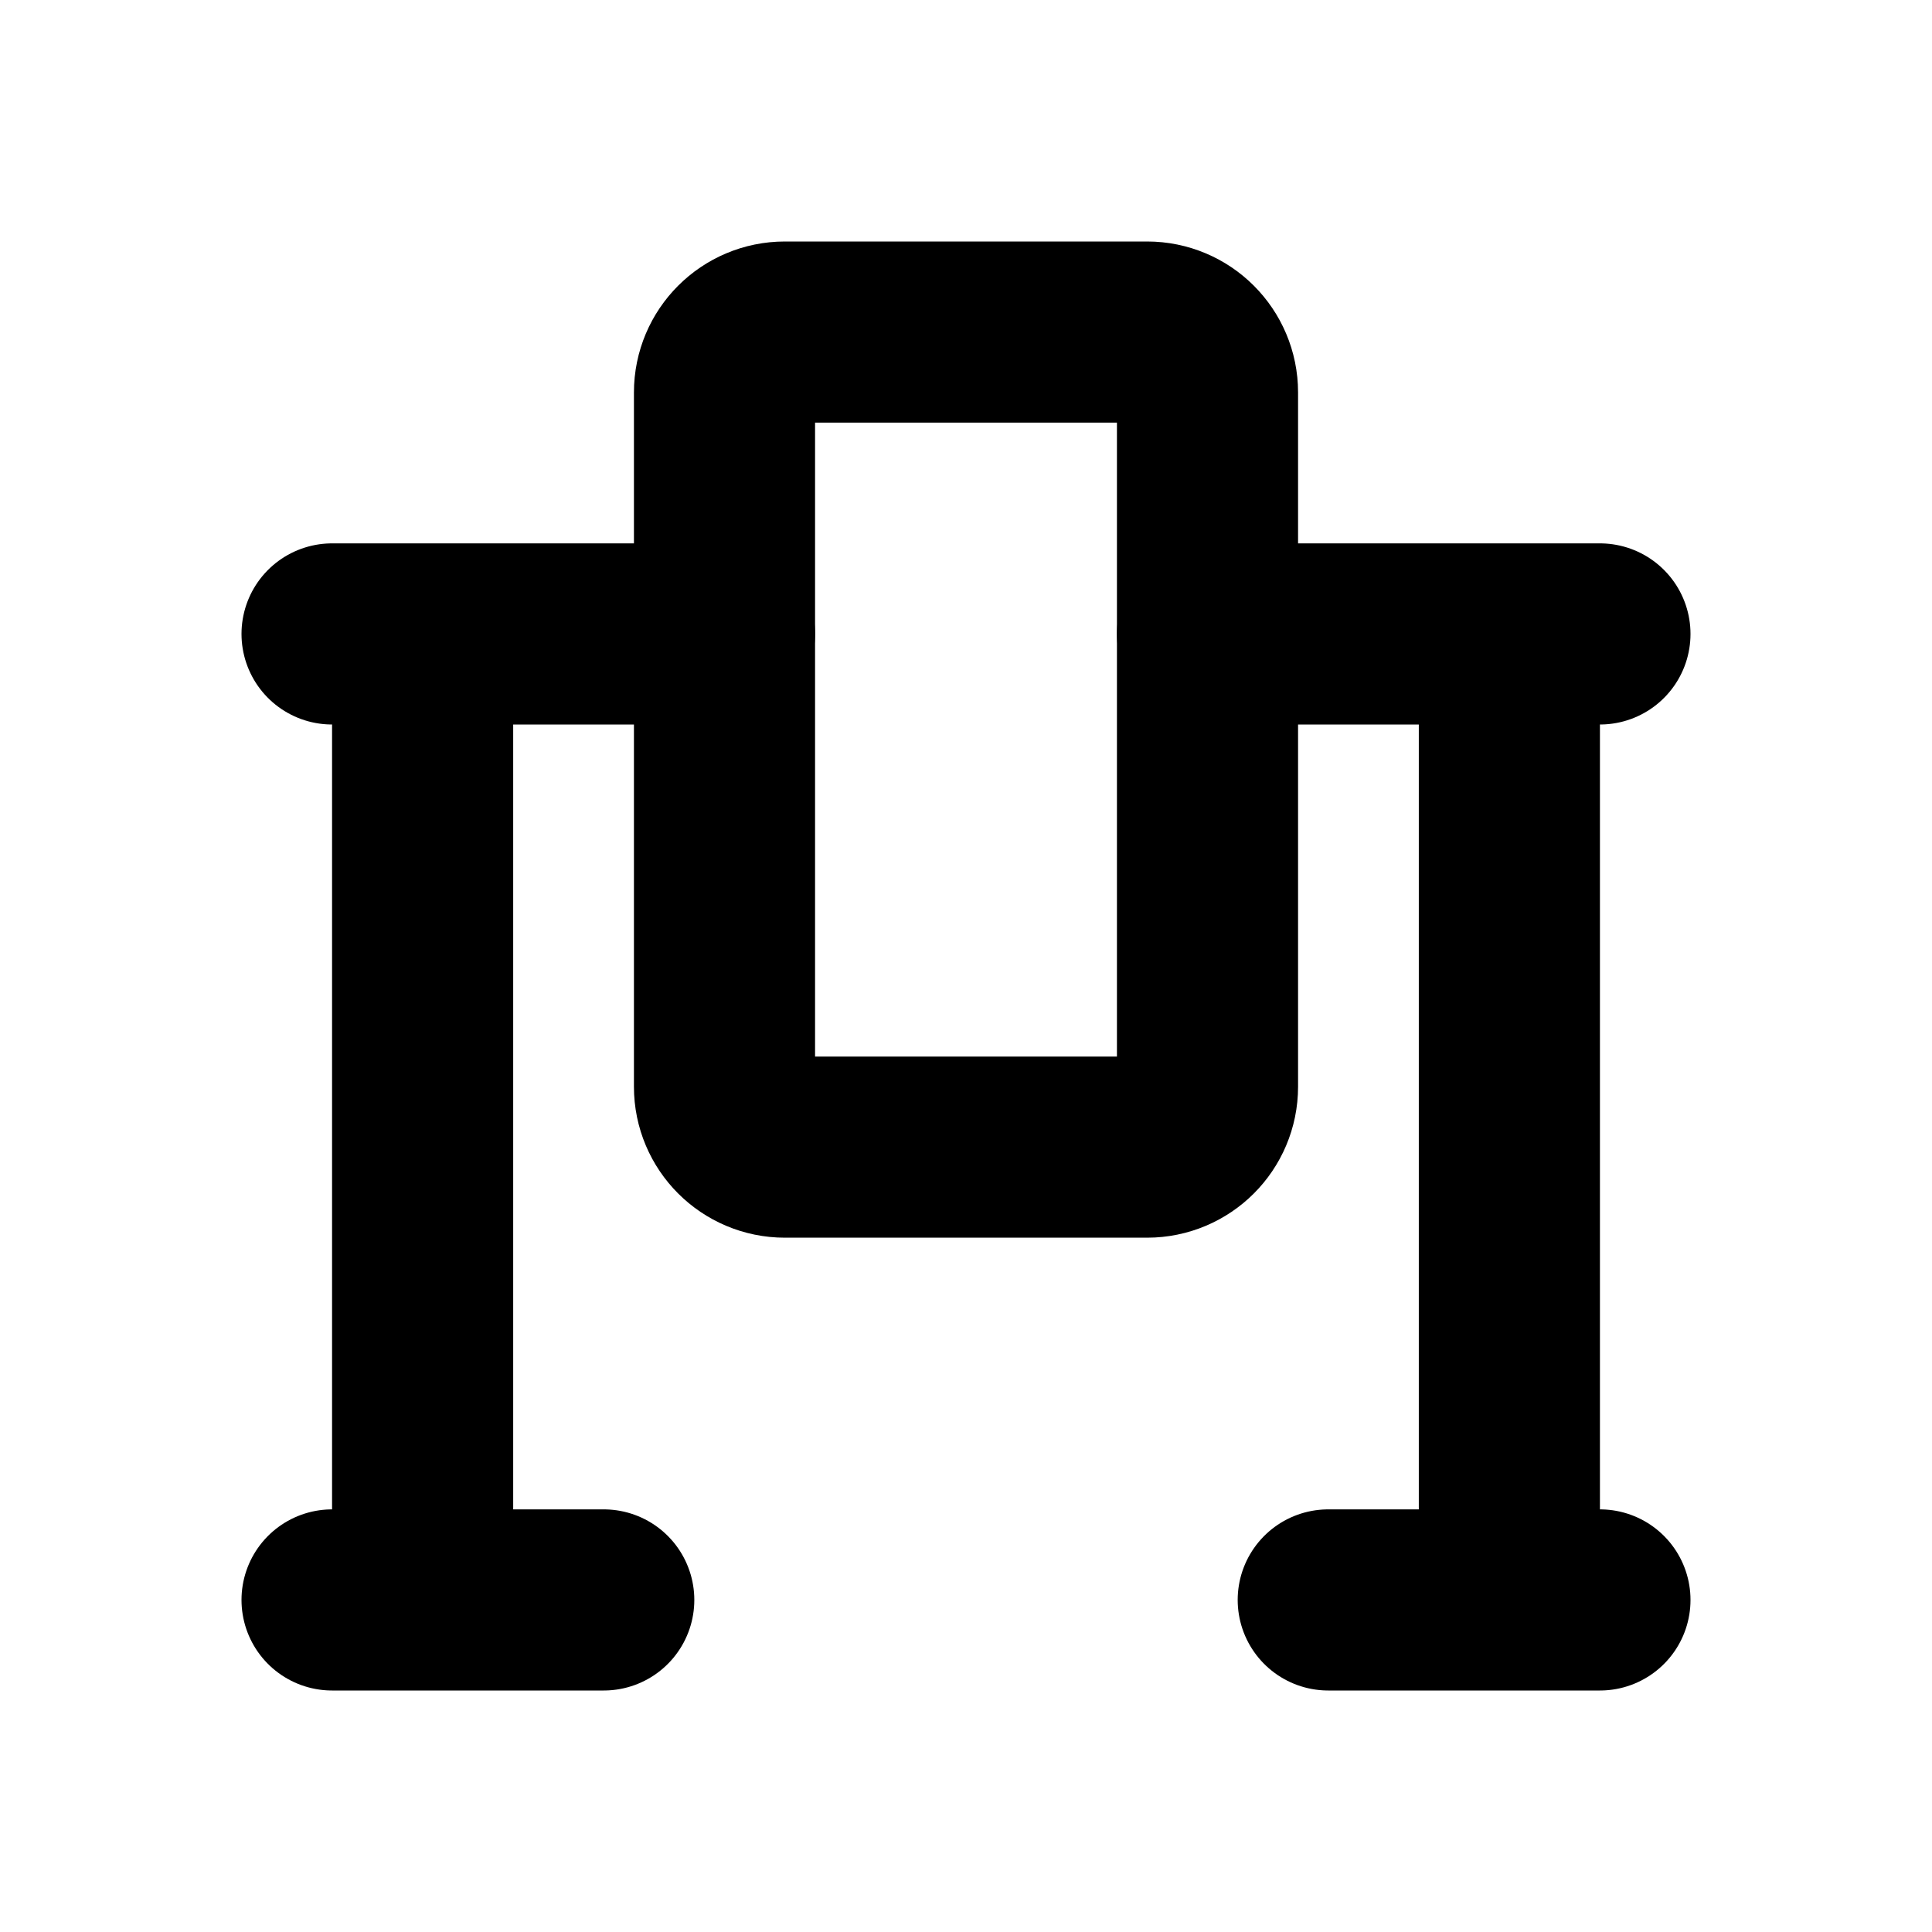
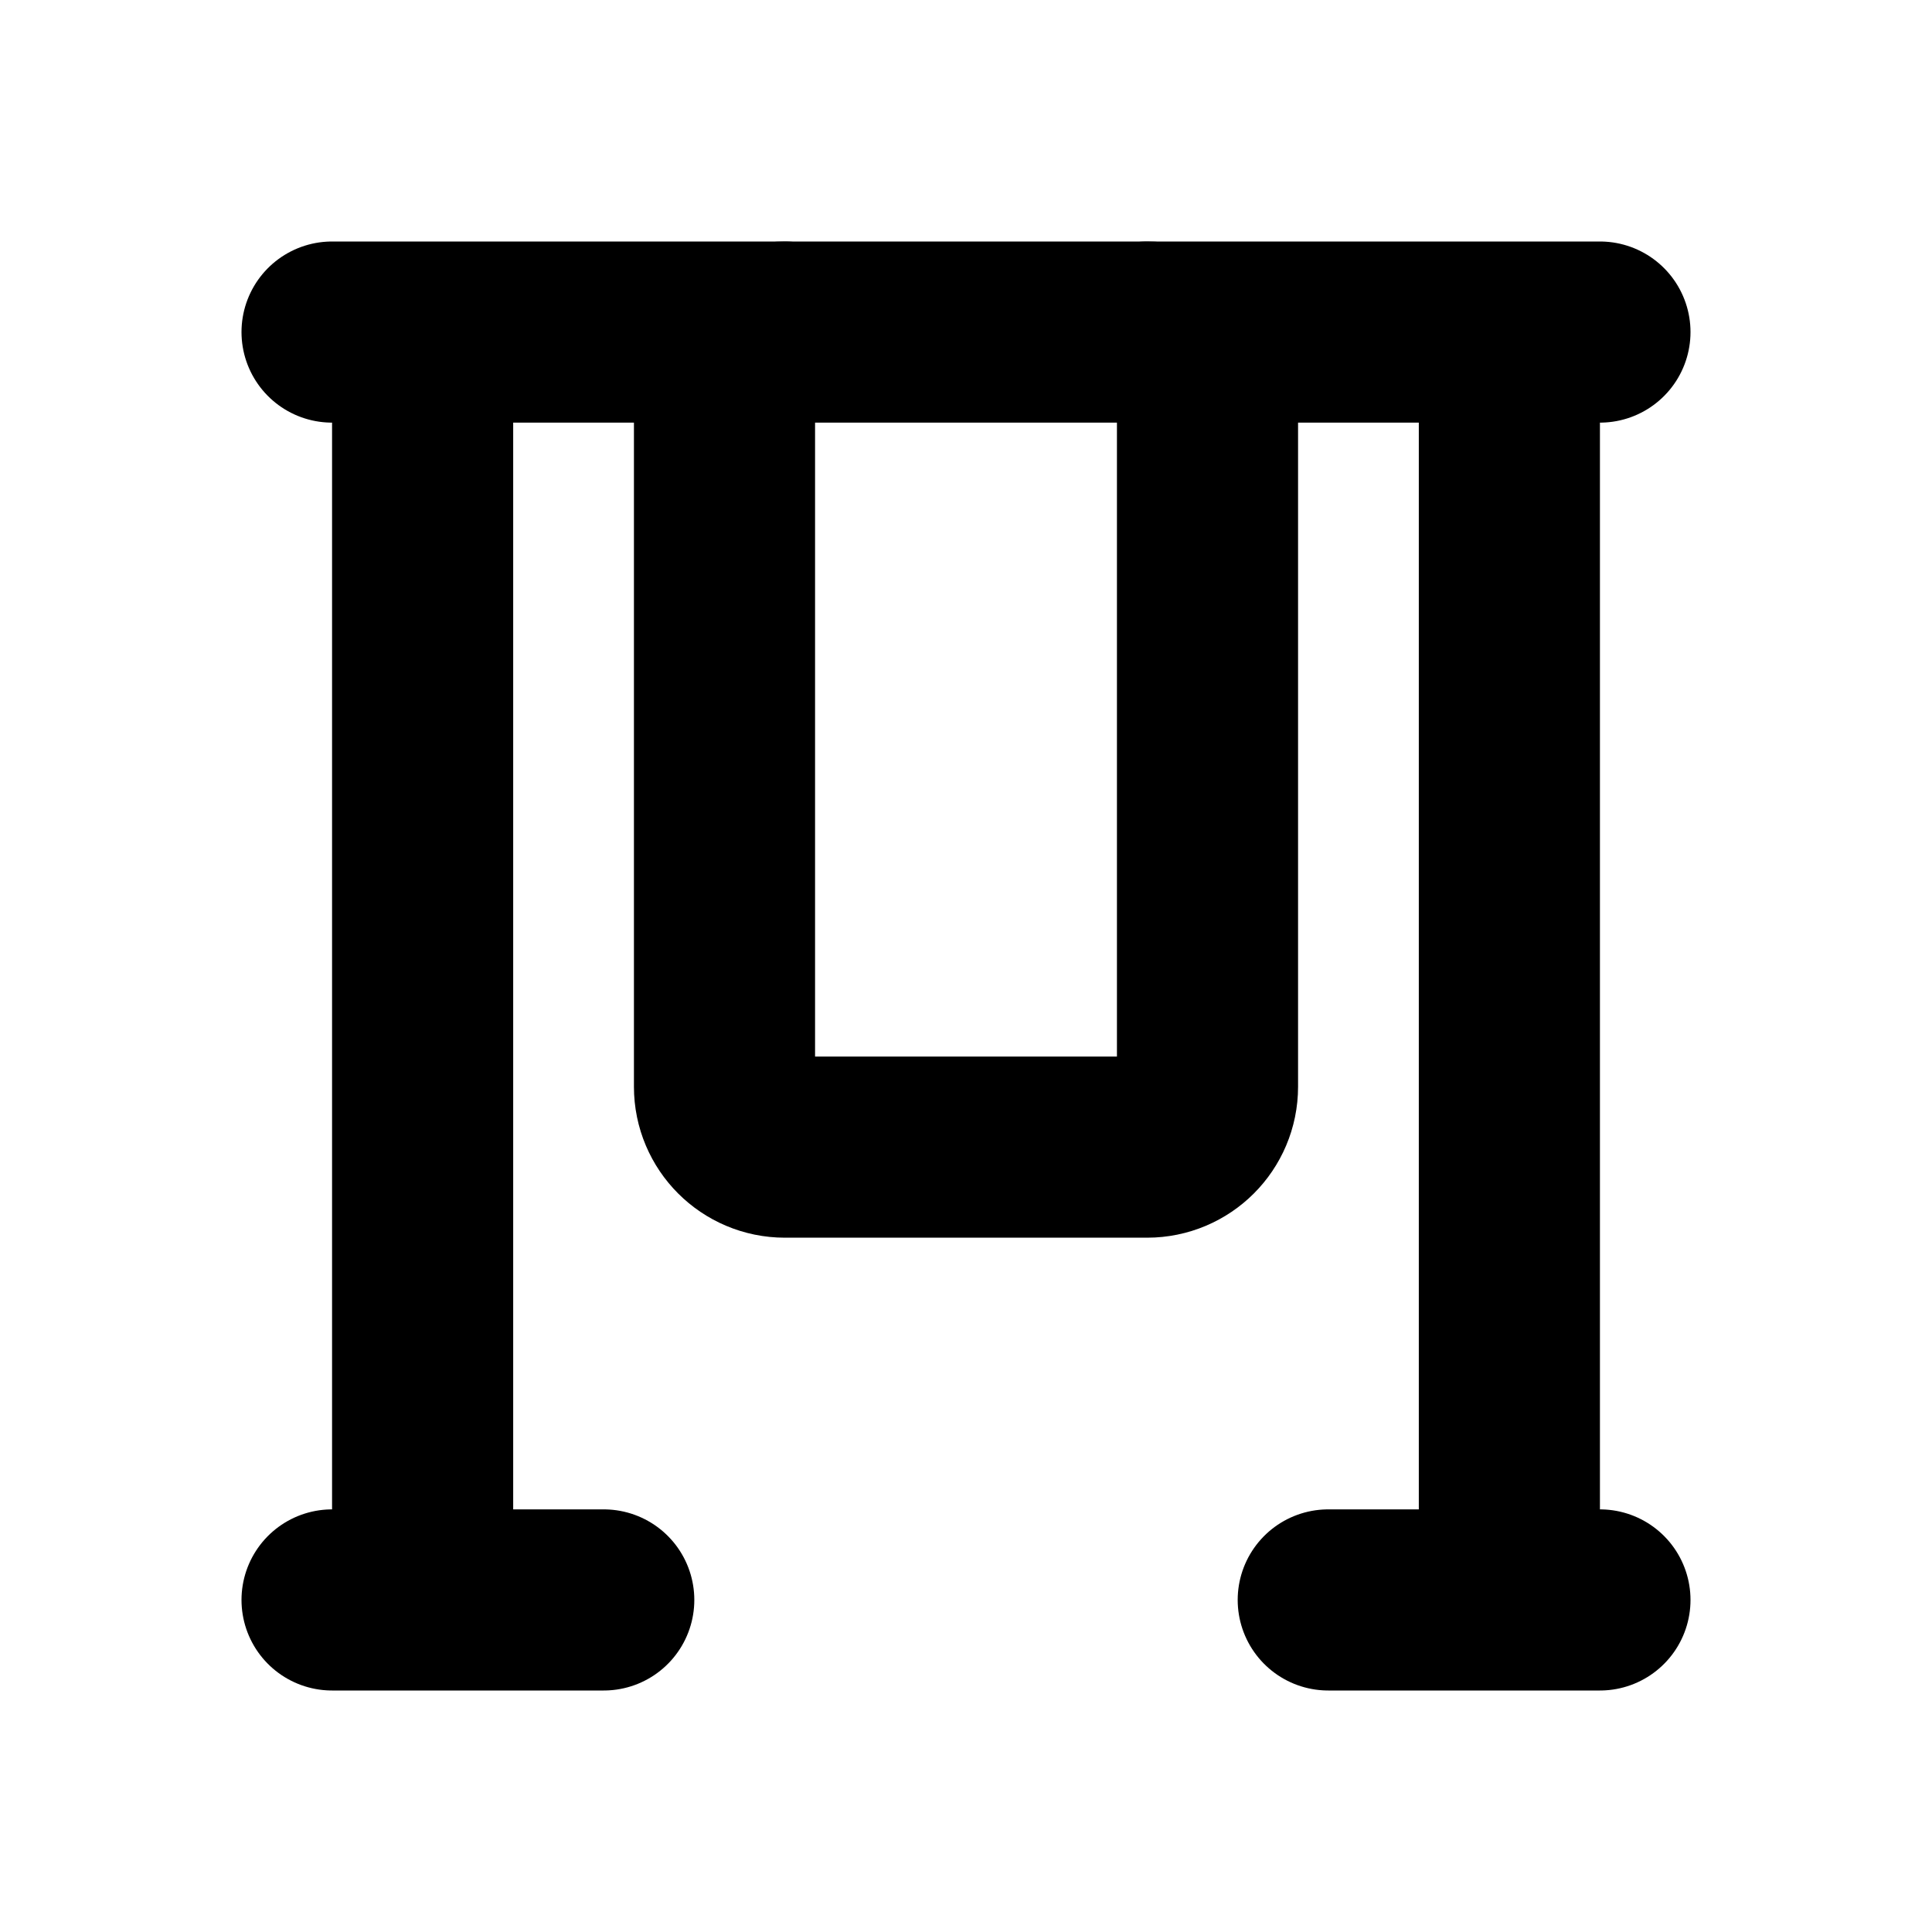
<svg xmlns="http://www.w3.org/2000/svg" width="16" height="16" viewBox="0 0 16 16" fill="none" stroke="currentColor" stroke-width="1.5" stroke-linecap="round" stroke-linejoin="round" aria-hidden="true" focusable="false">
  <rect x="6" y="2.75" width="4" height="6.75" rx="0.5" />
-   <path d="M2.75 5.25H6M10 5.25H13.25M3.5 5.25V13.25M12.5 5.25V13.25M2.75 13.25H5M11 13.25H13.25" />
+   <path d="M2.75 2.75H6.5M9.5 2.75H13.25M3.5 2.75V13.25M12.5 2.75V13.25M2.75 13.25H5M11 13.25H13.25" />
</svg>
